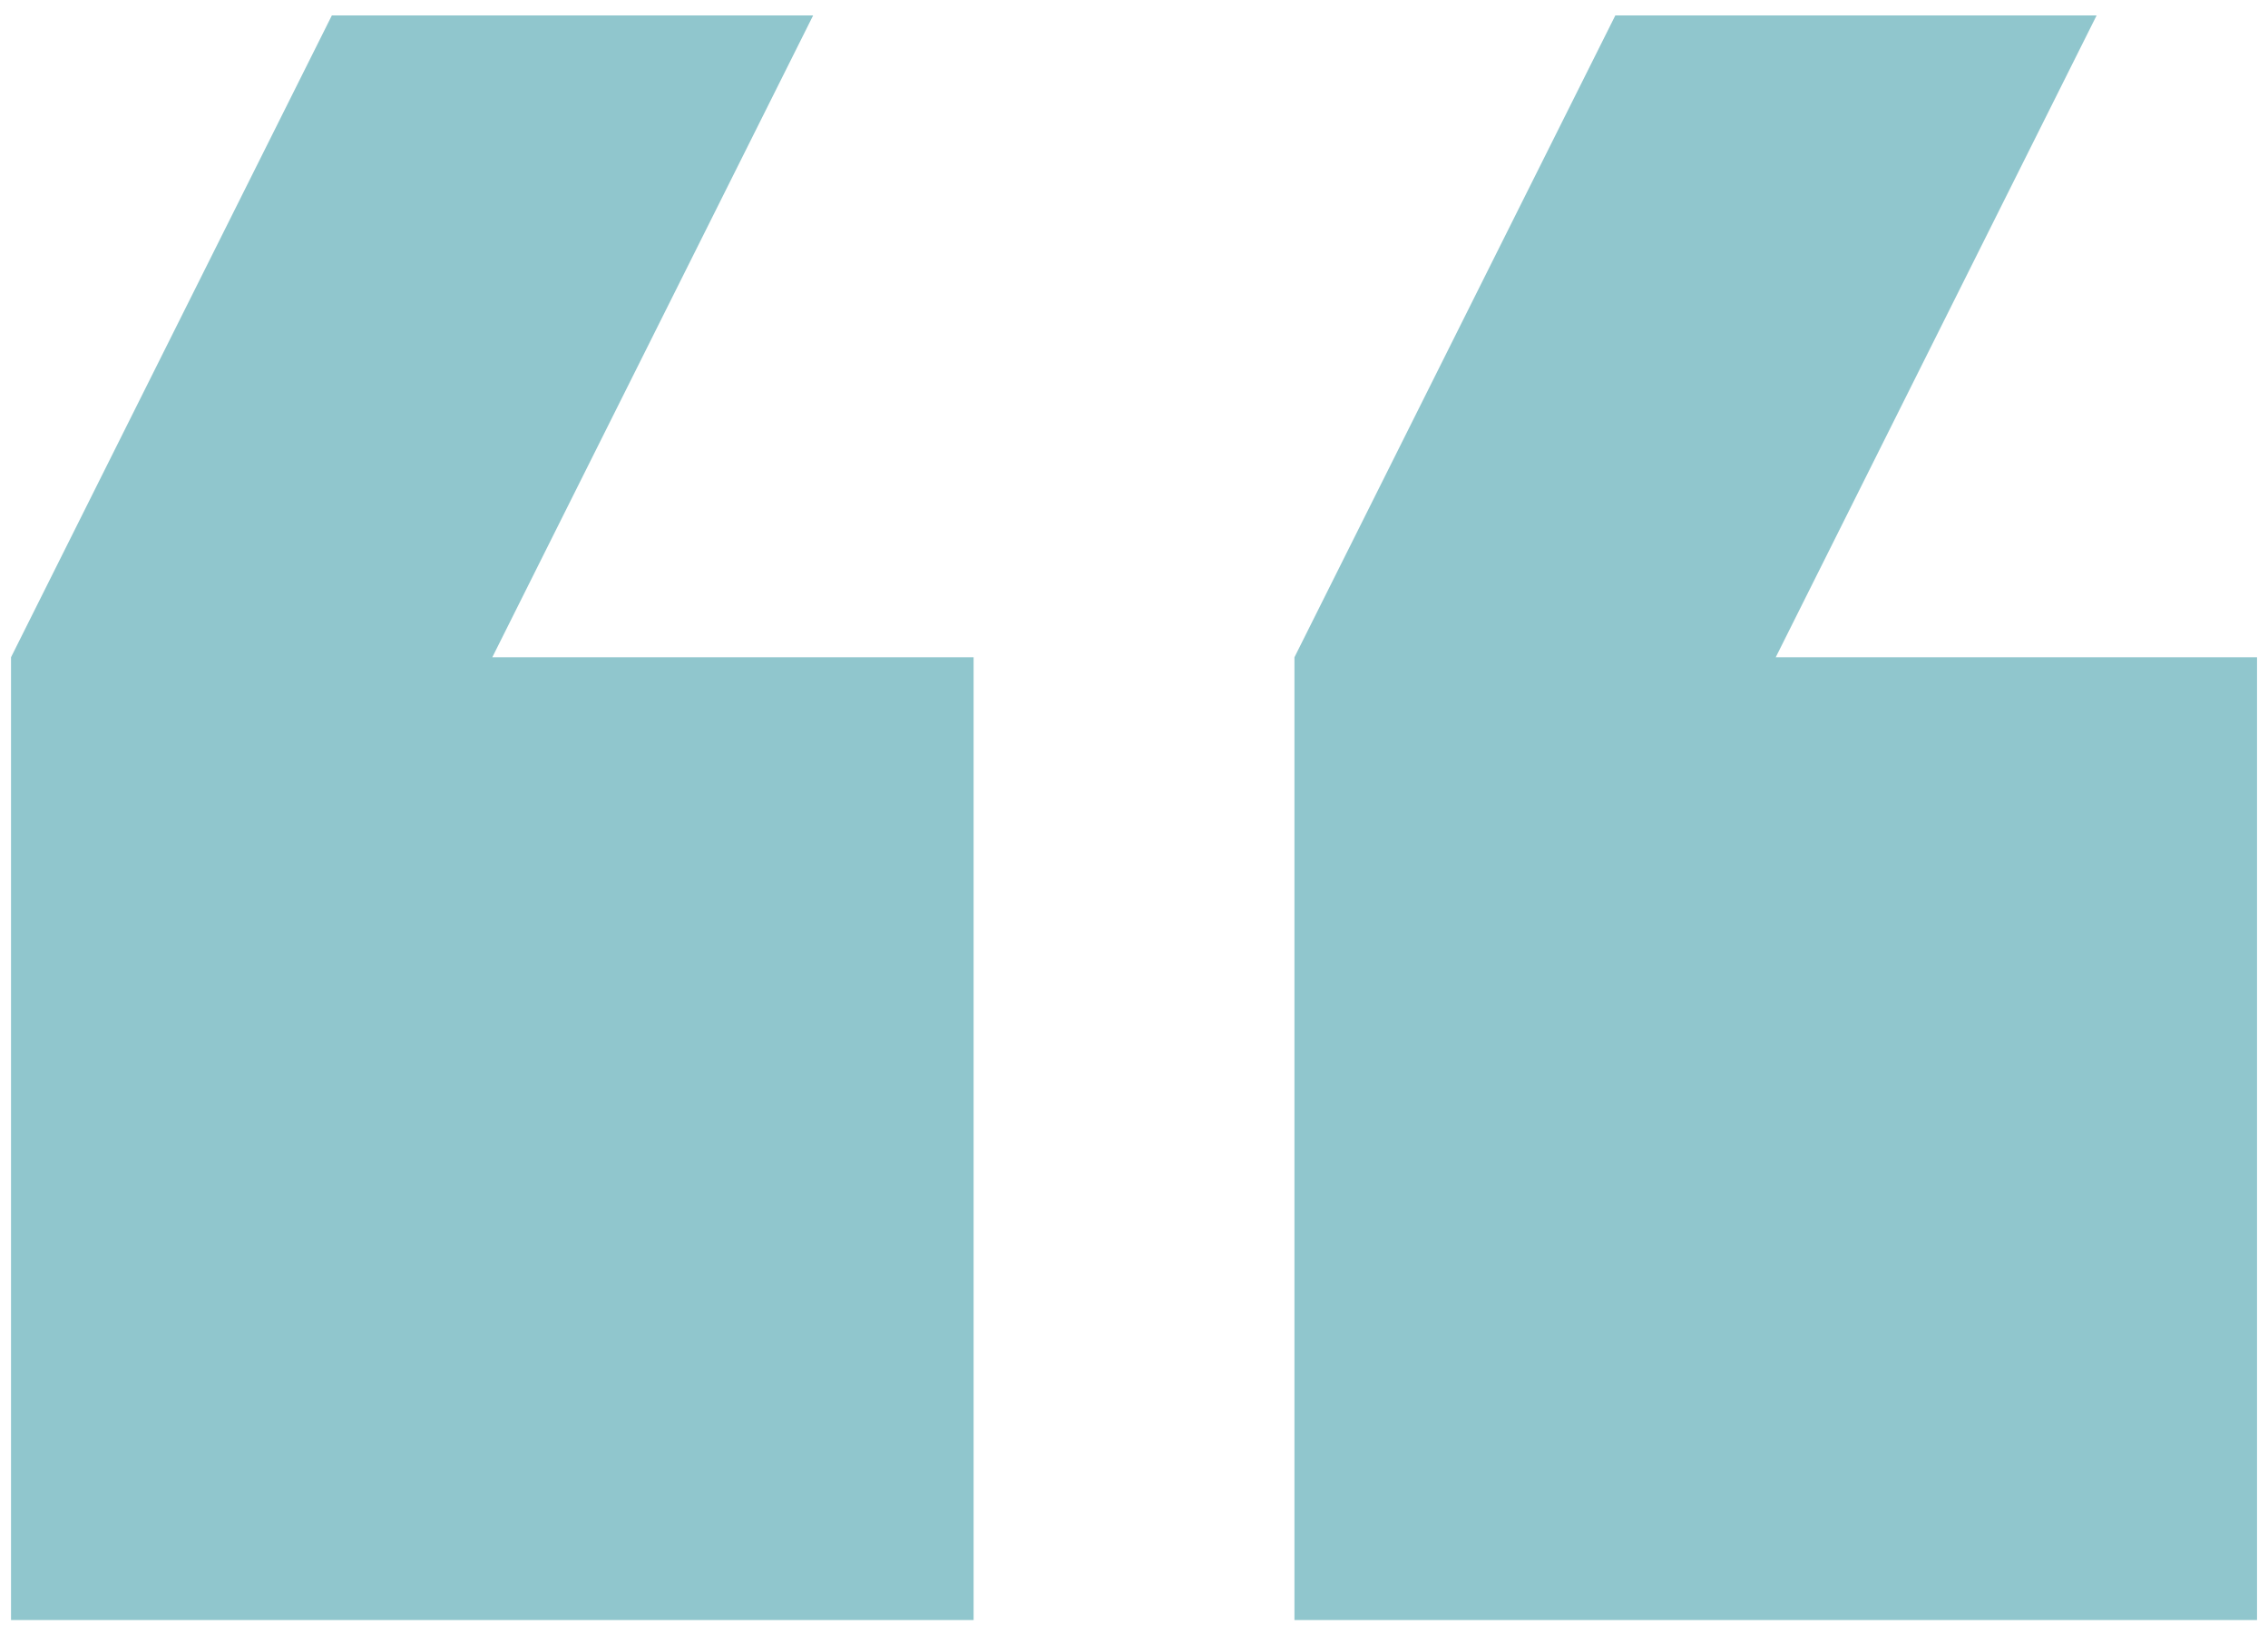
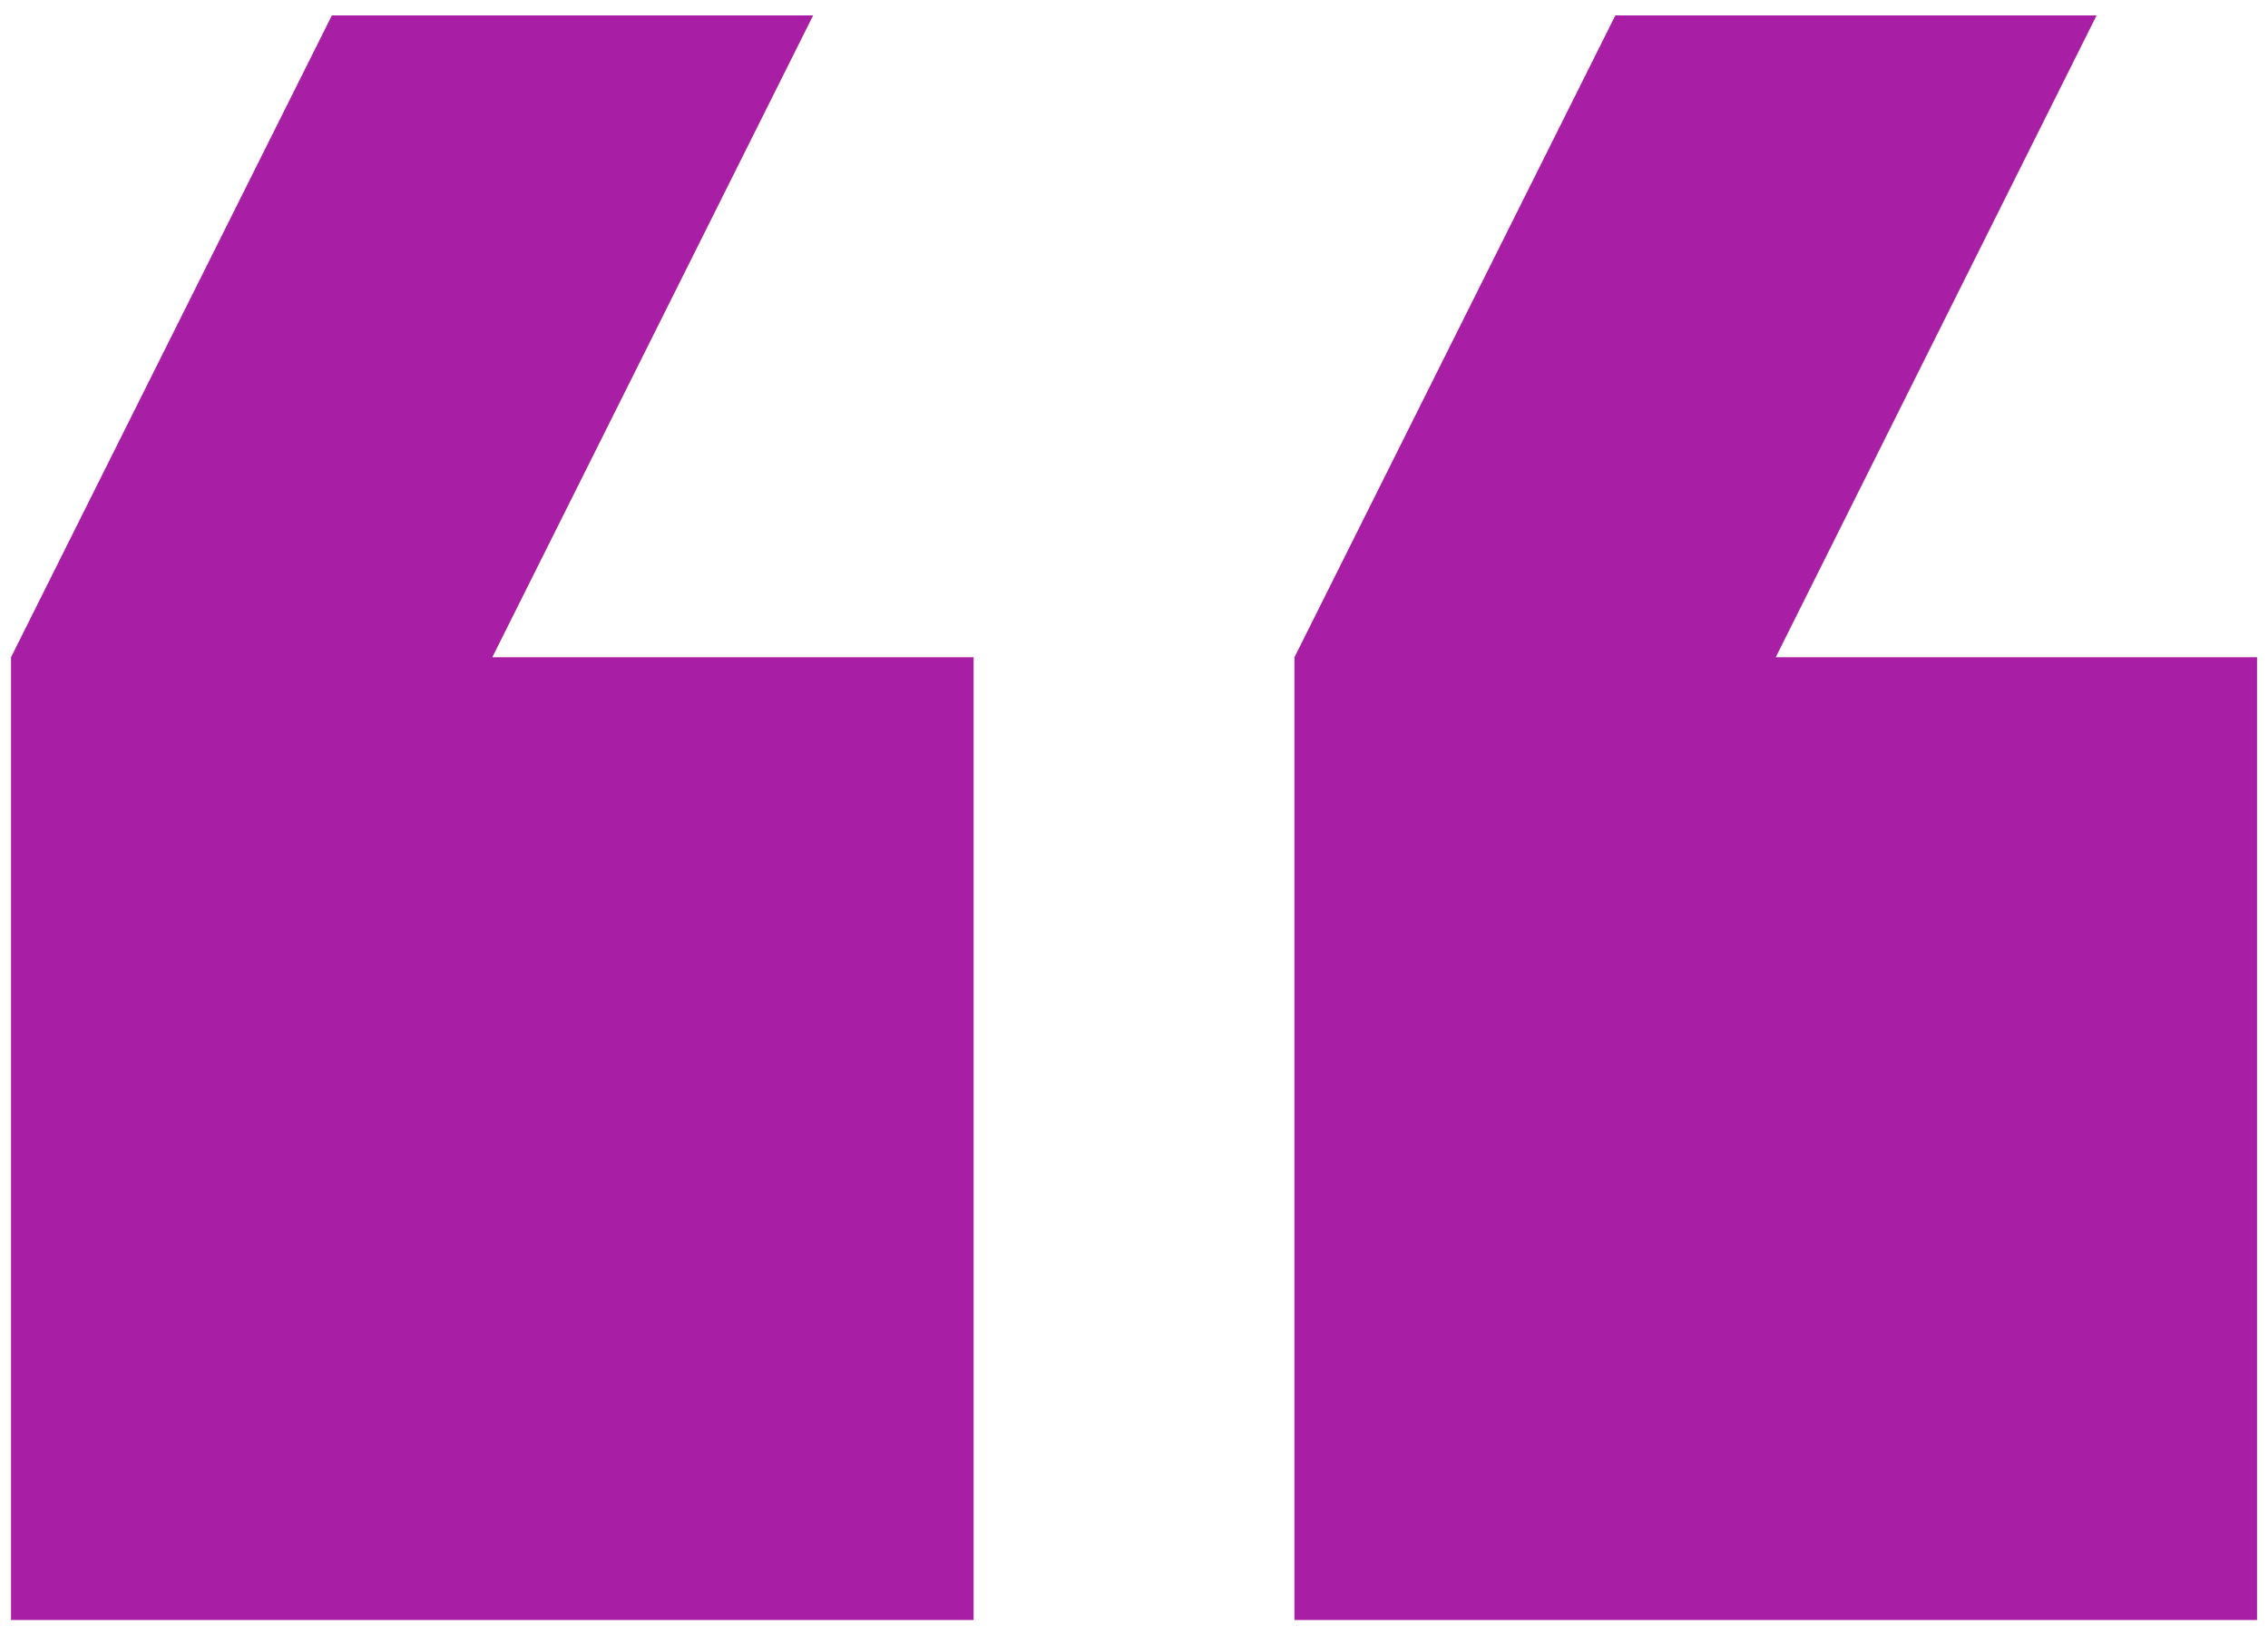
<svg xmlns="http://www.w3.org/2000/svg" width="43" height="31" viewBox="0 0 43 31" fill="none">
-   <path d="M15.417 0.292L9.334 12.459H18.459V30.709H0.209V12.459L6.292 0.292H15.417ZM39.751 0.292L33.667 12.459H42.792V30.709H24.542V12.459L30.626 0.292H39.751Z" fill="#90C6CD" />
+   <path d="M15.417 0.292L9.334 12.459H18.459V30.709H0.209V12.459L6.292 0.292H15.417ZM39.751 0.292L33.667 12.459H42.792V30.709H24.542V12.459L30.626 0.292H39.751Z" fill="#a81ea5" />
</svg>
